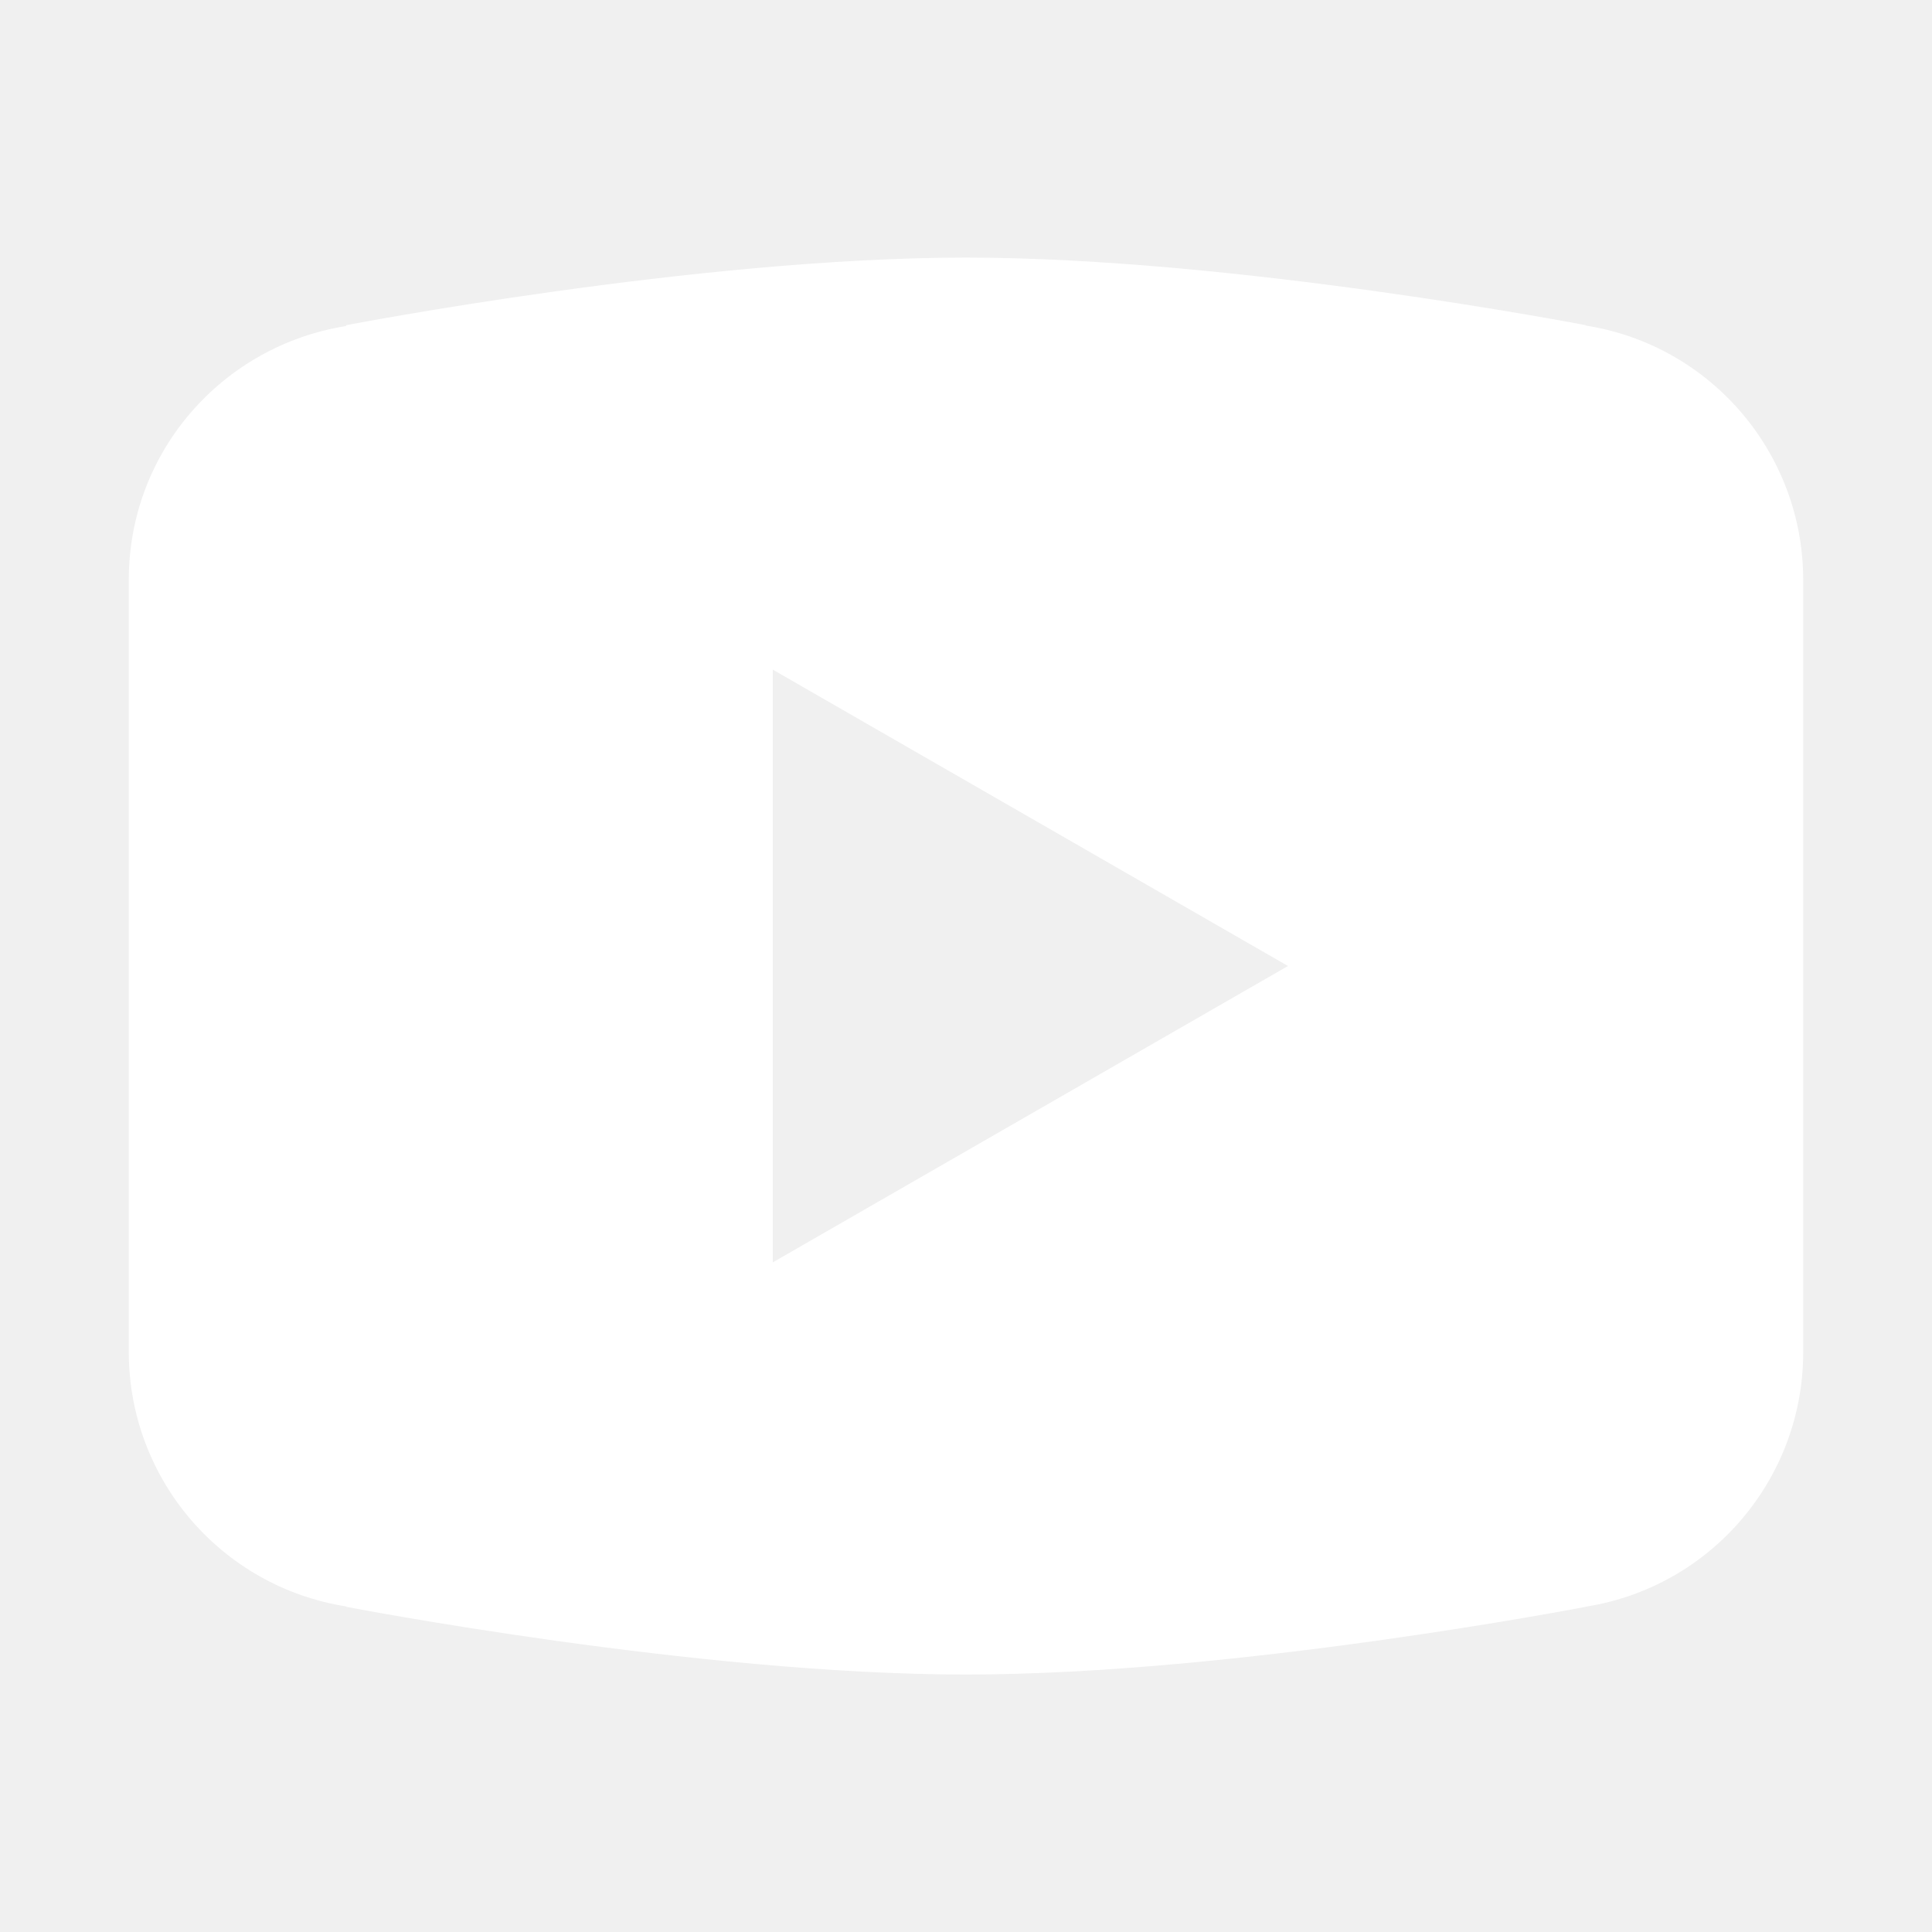
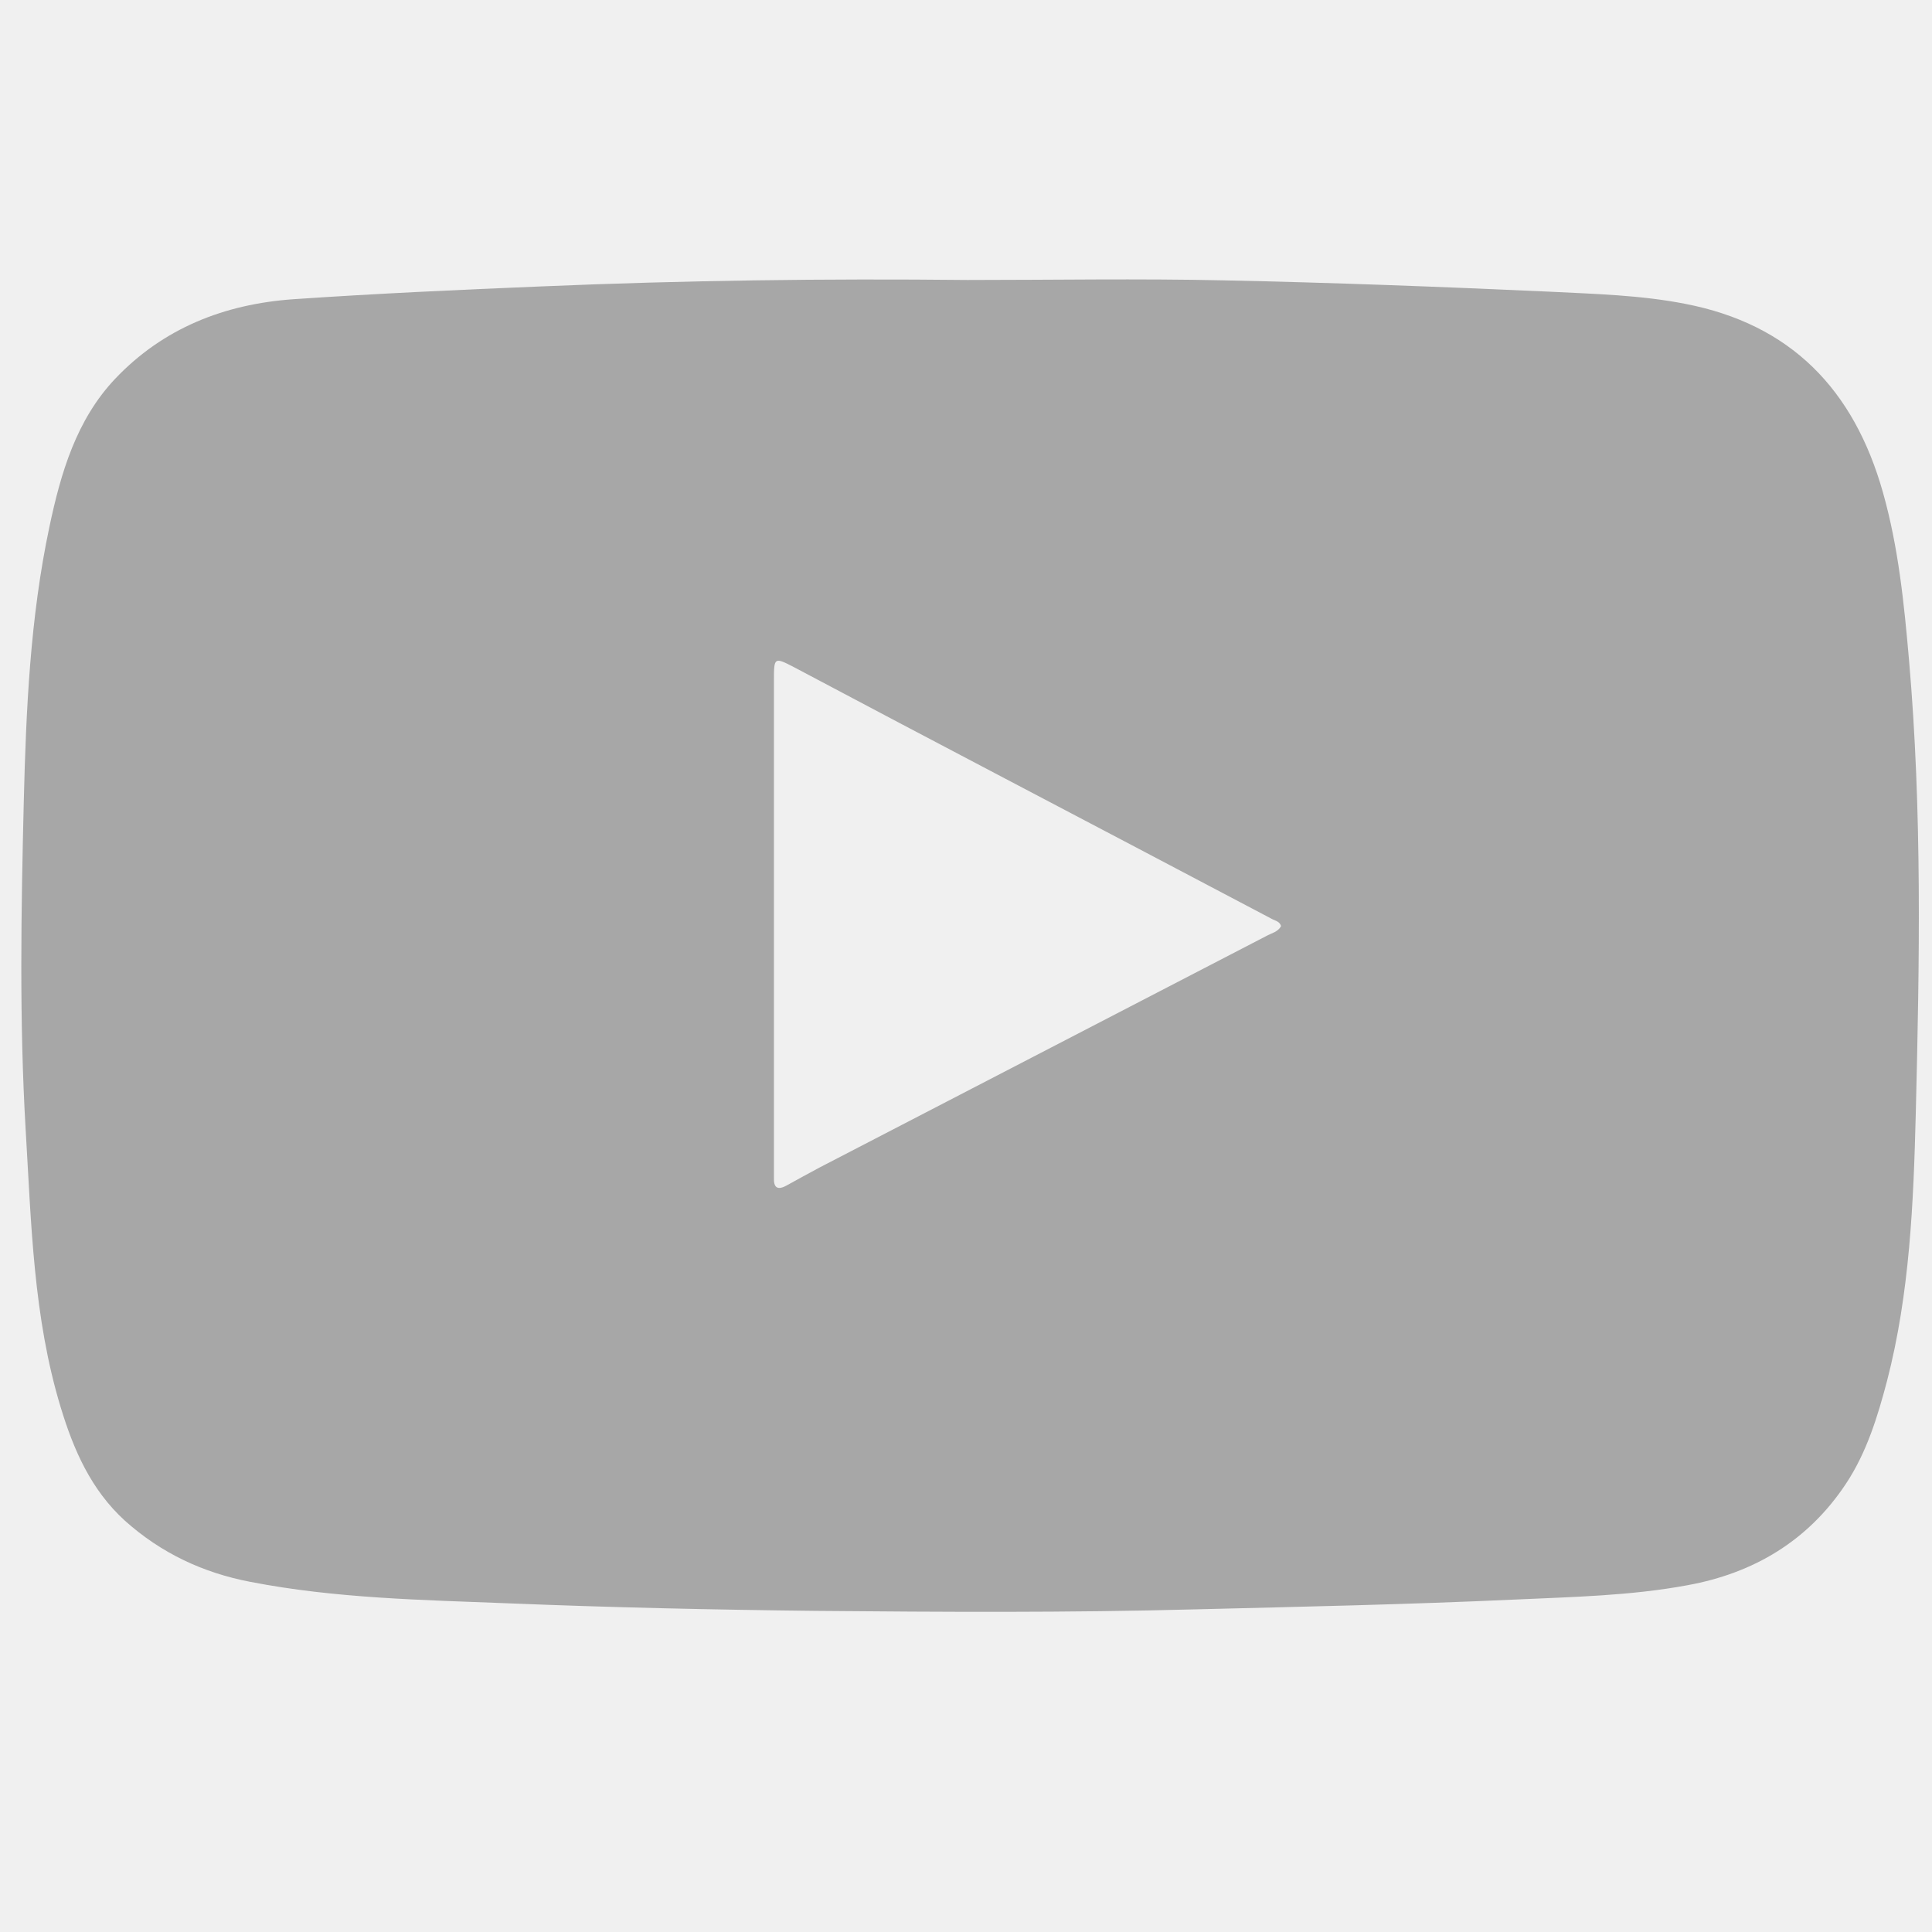
- <svg xmlns="http://www.w3.org/2000/svg" fill="#ffffff" viewBox="0 0 30 30" width="30px" height="30px">
-   <path d="M 15 4 C 10.814 4 5.381 5.049 5.381 5.049 L 5.367 5.064 C 3.461 5.369 2 7.008 2 9 L 2 15 L 2 15.002 L 2 21 L 2 21.002 A 4 4 0 0 0 5.377 24.945 L 5.381 24.951 C 5.381 24.951 10.814 26.002 15 26.002 C 19.186 26.002 24.619 24.951 24.619 24.951 L 24.621 24.949 A 4 4 0 0 0 28 21.002 L 28 21 L 28 15.002 L 28 15 L 28 9 A 4 4 0 0 0 24.623 5.055 L 24.619 5.049 C 24.619 5.049 19.186 4 15 4 z M 12 10.398 L 20 15 L 12 19.602 L 12 10.398 z" />
+ <svg xmlns="http://www.w3.org/2000/svg" enable-background="new 0 0 512 512" id="Layer_1" version="1.1" viewBox="0 0 512 512" xml:space="preserve">
+   <g>
+     <path d="M256.4,74.2c22.7,0,45.3-0.4,68,0.1c28.8,0.6,57.6,1.7,86.3,3c11.9,0.6,24,0.9,35.8,3.2   c28.1,5.4,44.8,22.7,52.5,50c4.1,14.5,5.6,29.4,6.9,44.3c3.5,40.1,2.8,80.2,1.8,120.3c-0.6,23.7-1.6,47.6-7.6,70.8   c-2.5,9.5-5.4,19-10.9,27.3c-10,15.1-24.4,23.7-42,26.9c-15.1,2.8-30.4,3.1-45.7,3.8c-28.3,1.3-56.6,1.9-84.9,2.6   c-33.5,0.9-67,0.7-100.4,0.4c-27.1-0.3-54.3-0.9-81.4-2c-22.9-0.9-45.9-1.3-68.5-5.7c-12.5-2.4-23.6-7.6-33.2-16.2   c-9-8.2-13.6-18.8-17-30c-7.3-24-7.8-48.8-9.3-73.6c-1.7-29-1.2-58-0.5-86.9c0.6-24.4,1.7-48.9,6.8-72.9c3-14.2,7.1-28.3,17.4-39.2   c12.7-13.4,28.9-19.8,47.2-21.1c21.9-1.5,43.9-2.5,65.8-3.4C181.1,74.3,218.8,73.8,256.4,74.2z M339.5,245.4   c-0.4-1.2-1.5-1.4-2.3-1.8c-23.5-12.4-47.1-24.8-70.7-37.2c-18.7-9.8-37.4-19.7-56.1-29.6c-5.2-2.7-5.3-2.6-5.3,3.4   c0,43.1,0,86.2,0,129.4c0,0.8,0,1.7,0,2.5c-0.1,2.6,0.9,3.4,3.3,2.1c2.9-1.6,5.8-3.2,8.8-4.8c39.4-20.4,78.9-40.9,118.3-61.3   C336.9,247.3,338.7,247,339.5,245.4z" fill="#A7A7A7" />
+   </g>
</svg>
